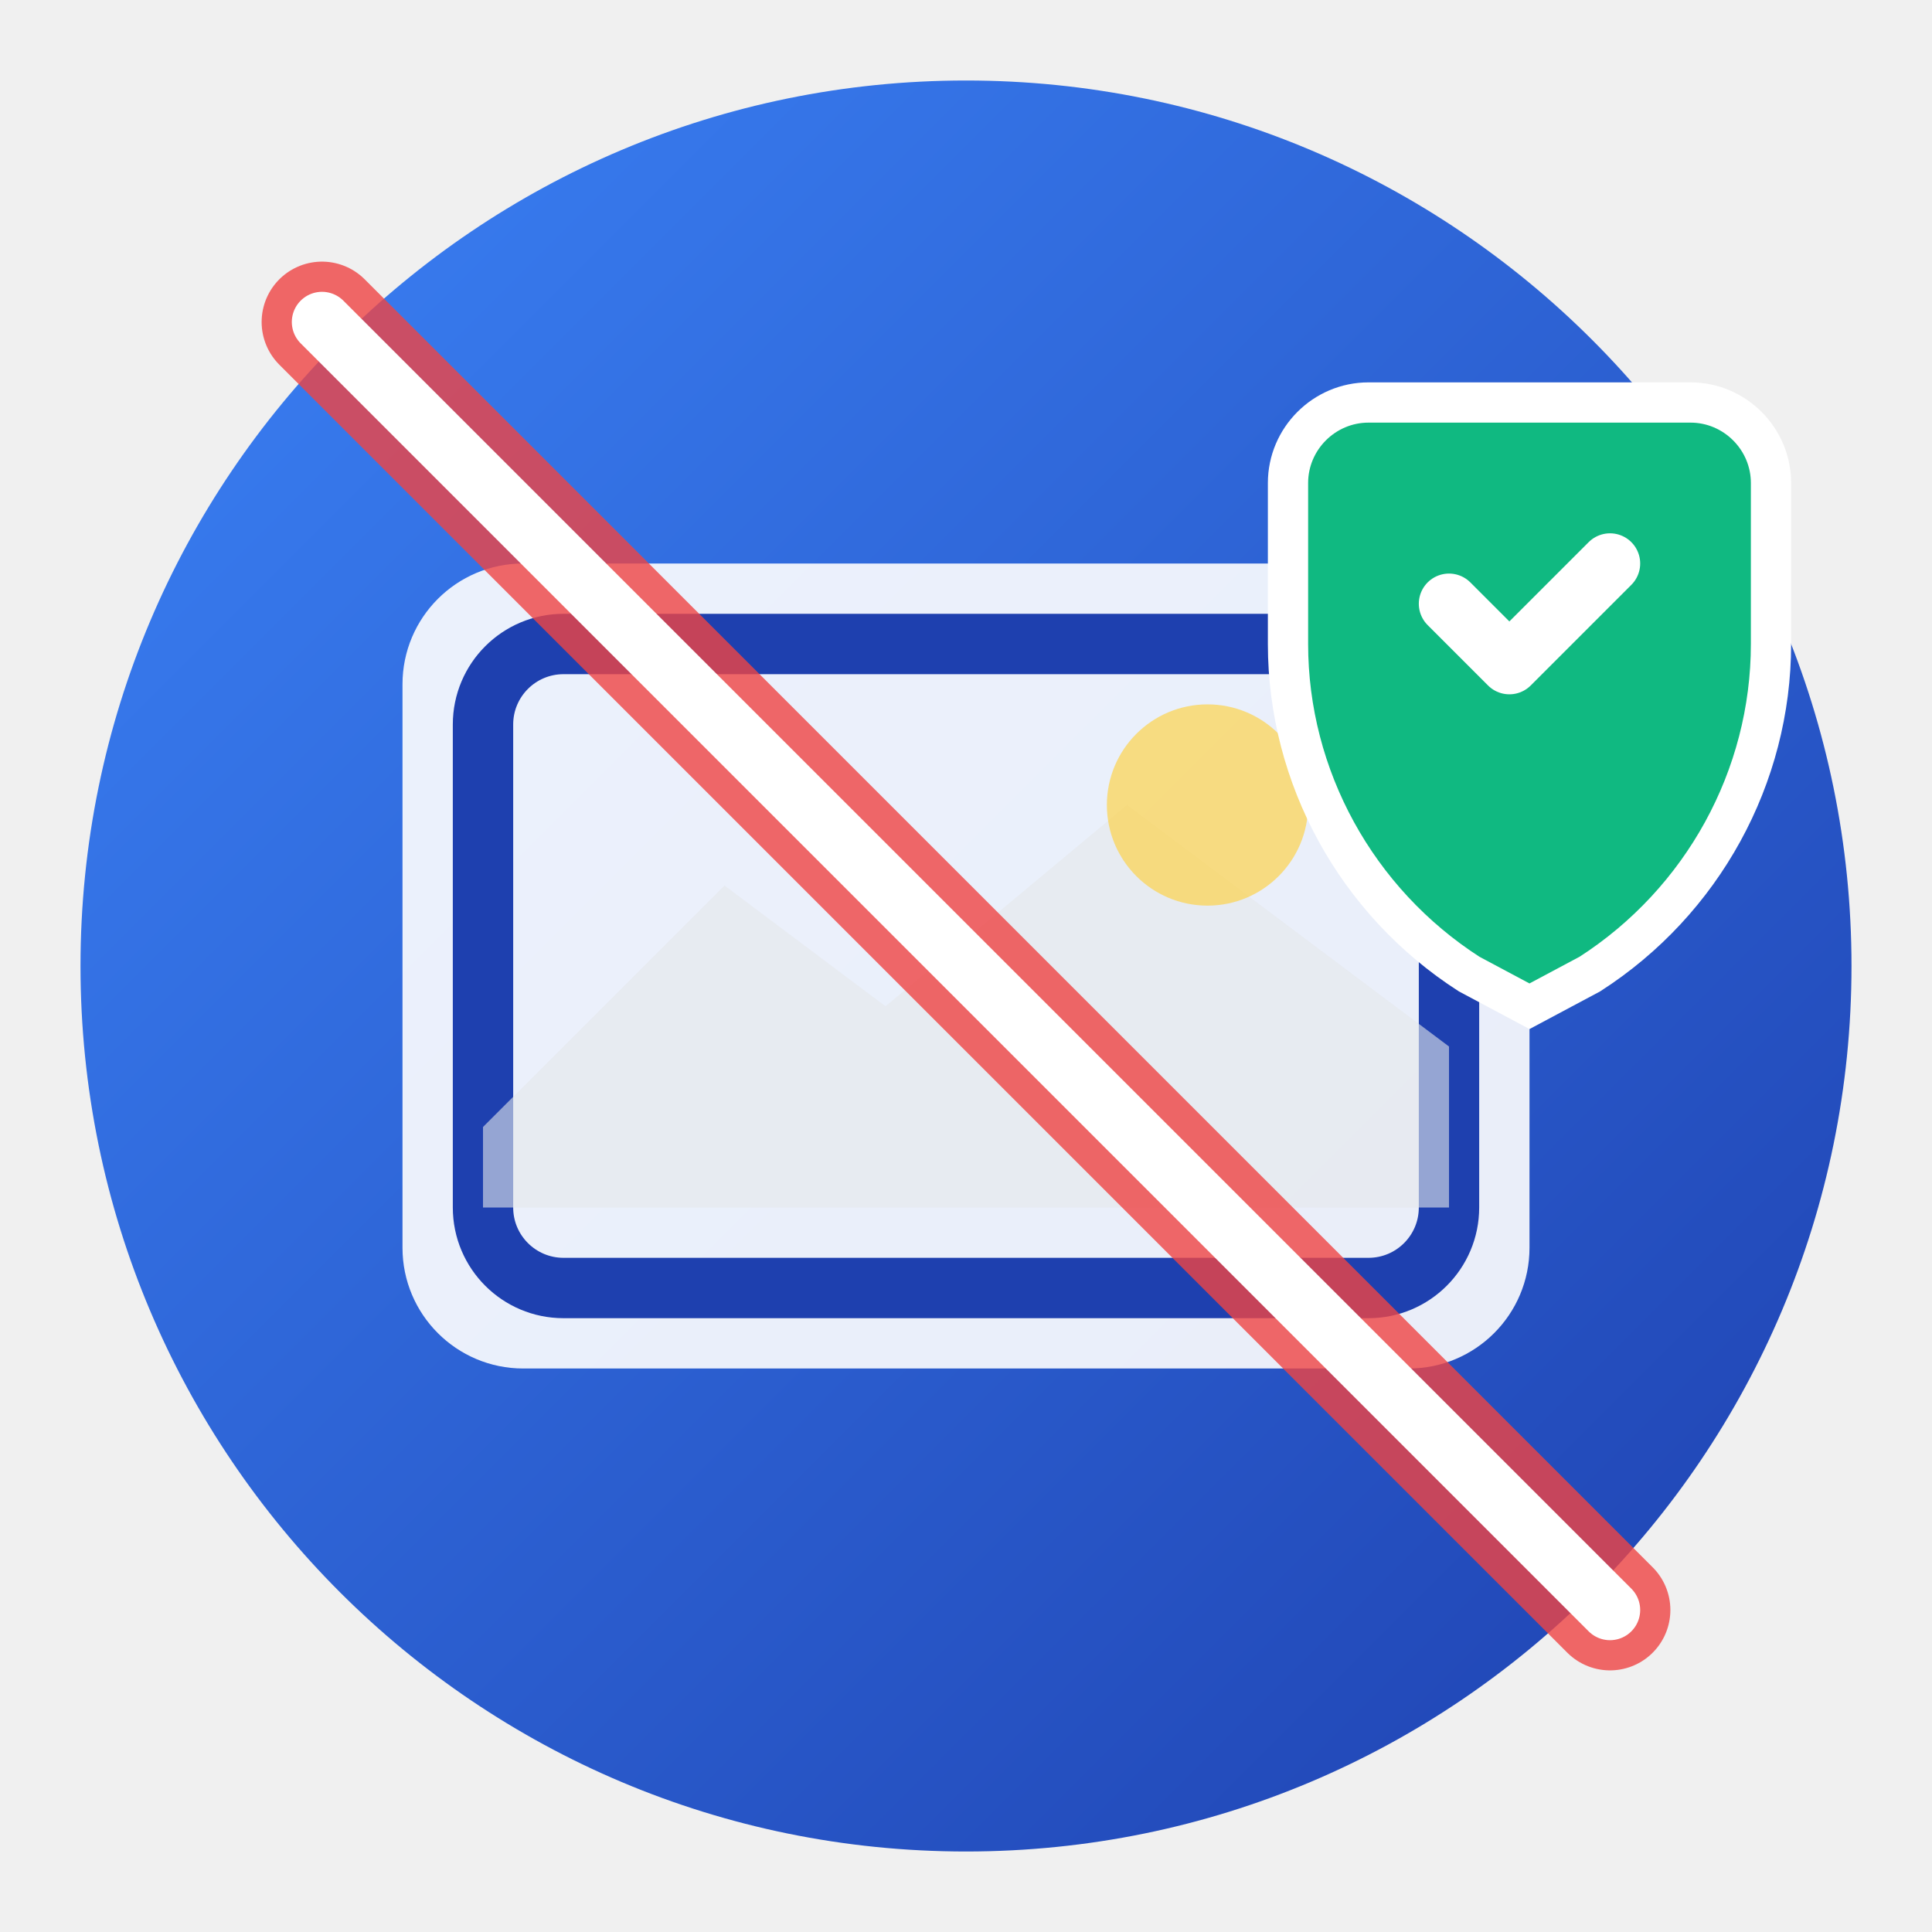
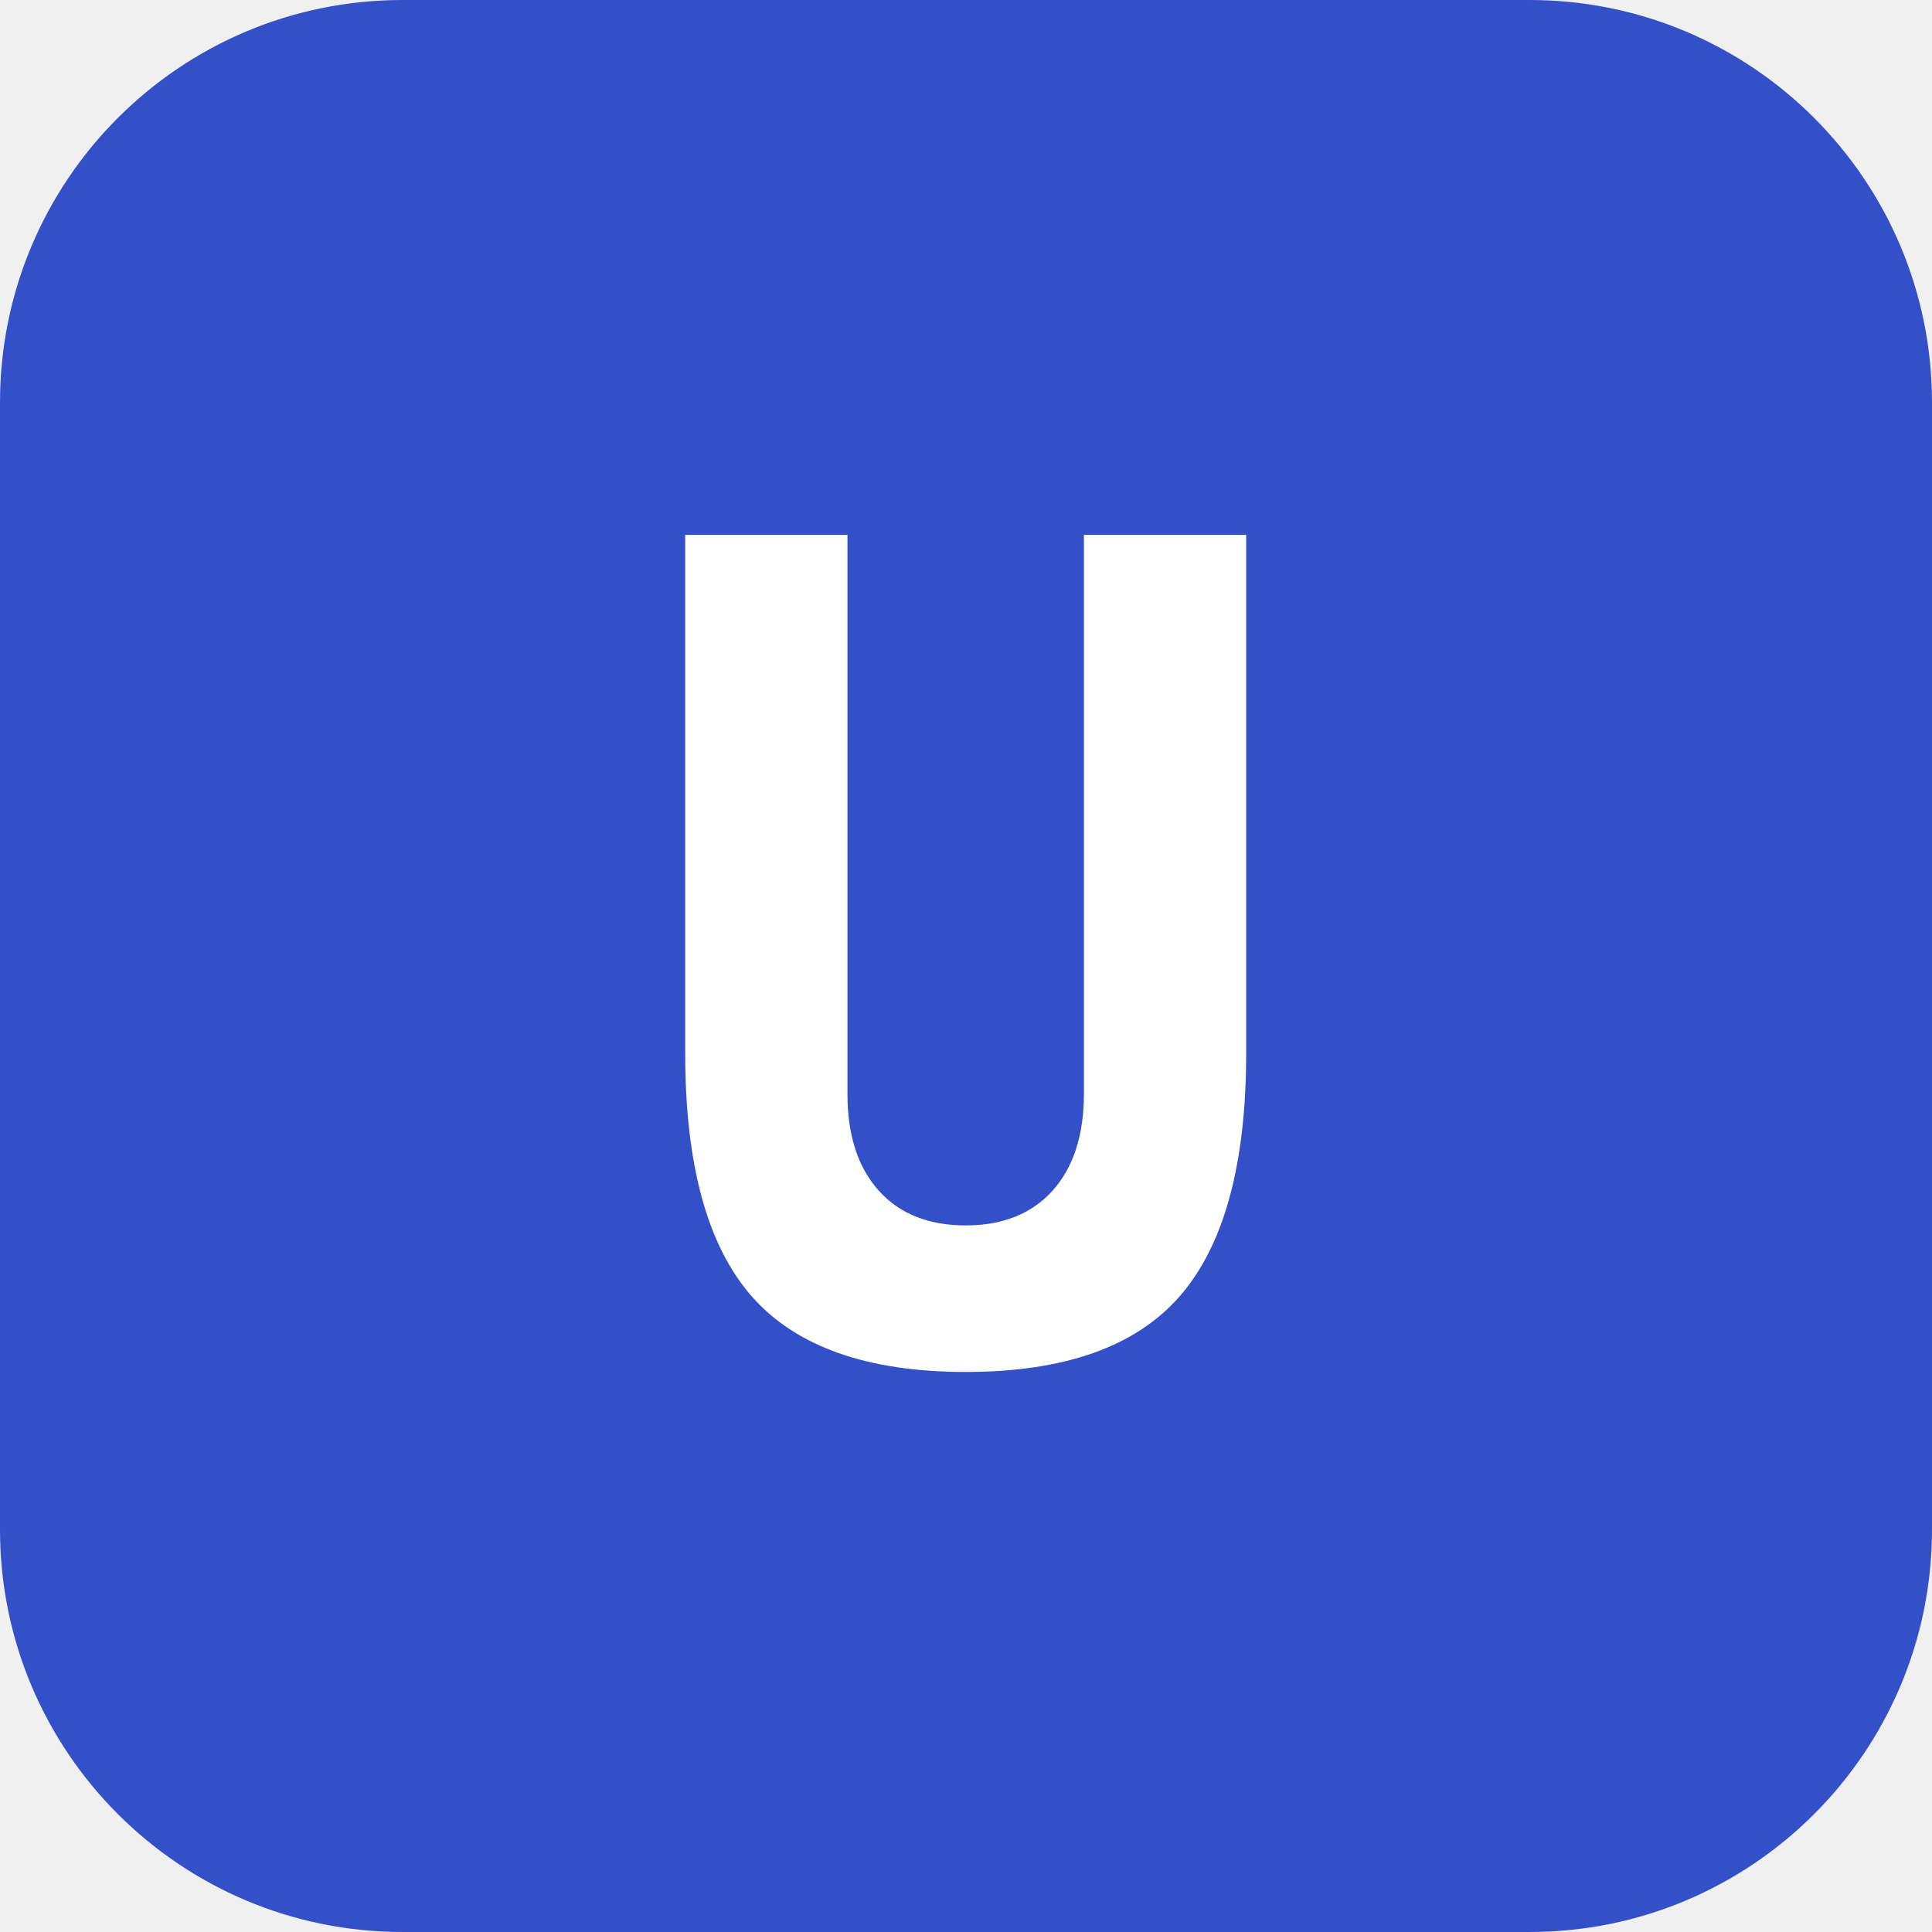
- <svg xmlns="http://www.w3.org/2000/svg" width="48" height="48" viewBox="0 0 48 48" fill="none">
-   <defs>
-     <linearGradient id="logoGradient" x1="0%" y1="0%" x2="100%" y2="100%">
-       <stop offset="0%" style="stop-color:#3B82F6;stop-opacity:1" />
-       <stop offset="100%" style="stop-color:#1E40AF;stop-opacity:1" />
-     </linearGradient>
-   </defs>
-   <circle cx="24" cy="24" r="22" fill="url(#logoGradient)" />
-   <rect x="10" y="14" width="28" height="20" rx="3" fill="white" opacity="0.9" />
-   <rect x="12" y="16" width="24" height="16" rx="2" fill="none" stroke="#1E40AF" stroke-width="1.5" />
-   <path d="M12 28 L18 22 L22 25 L28 20 L36 26 V30 H12 Z" fill="#E5E7EB" opacity="0.6" />
-   <circle cx="30" cy="20" r="2.5" fill="#FCD34D" opacity="0.7" />
-   <line x1="8" y1="8" x2="40" y2="40" stroke="#EF4444" stroke-width="3" stroke-linecap="round" opacity="0.8" />
-   <line x1="8" y1="8" x2="40" y2="40" stroke="white" stroke-width="1.5" stroke-linecap="round" />
-   <path d="M38 10 L42 10 C43.1 10 44 10.9 44 12 L44 16 C44 19.3 42.3 22.4 39.5 24.2 L38 25 L36.5 24.2 C33.7 22.4 32 19.3 32 16 L32 12 C32 10.9 32.9 10 34 10 L38 10 Z" fill="#10B981" stroke="white" stroke-width="1" />
-   <path d="M36 15 L37.5 16.5 L40 14" stroke="white" stroke-width="1.5" stroke-linecap="round" stroke-linejoin="round" />
+ <svg xmlns="http://www.w3.org/2000/svg" viewBox="0 0 48 48" role="img" aria-label="Untrace">
+   <rect width="48" height="48" rx="10" fill="#3450C8" />
+   <text x="24" y="24" fill="#FFFFFF" font-family="'IBM Plex Mono', ui-monospace, monospace" font-size="28" font-weight="600" text-anchor="middle" dominant-baseline="central">U</text>
</svg>
